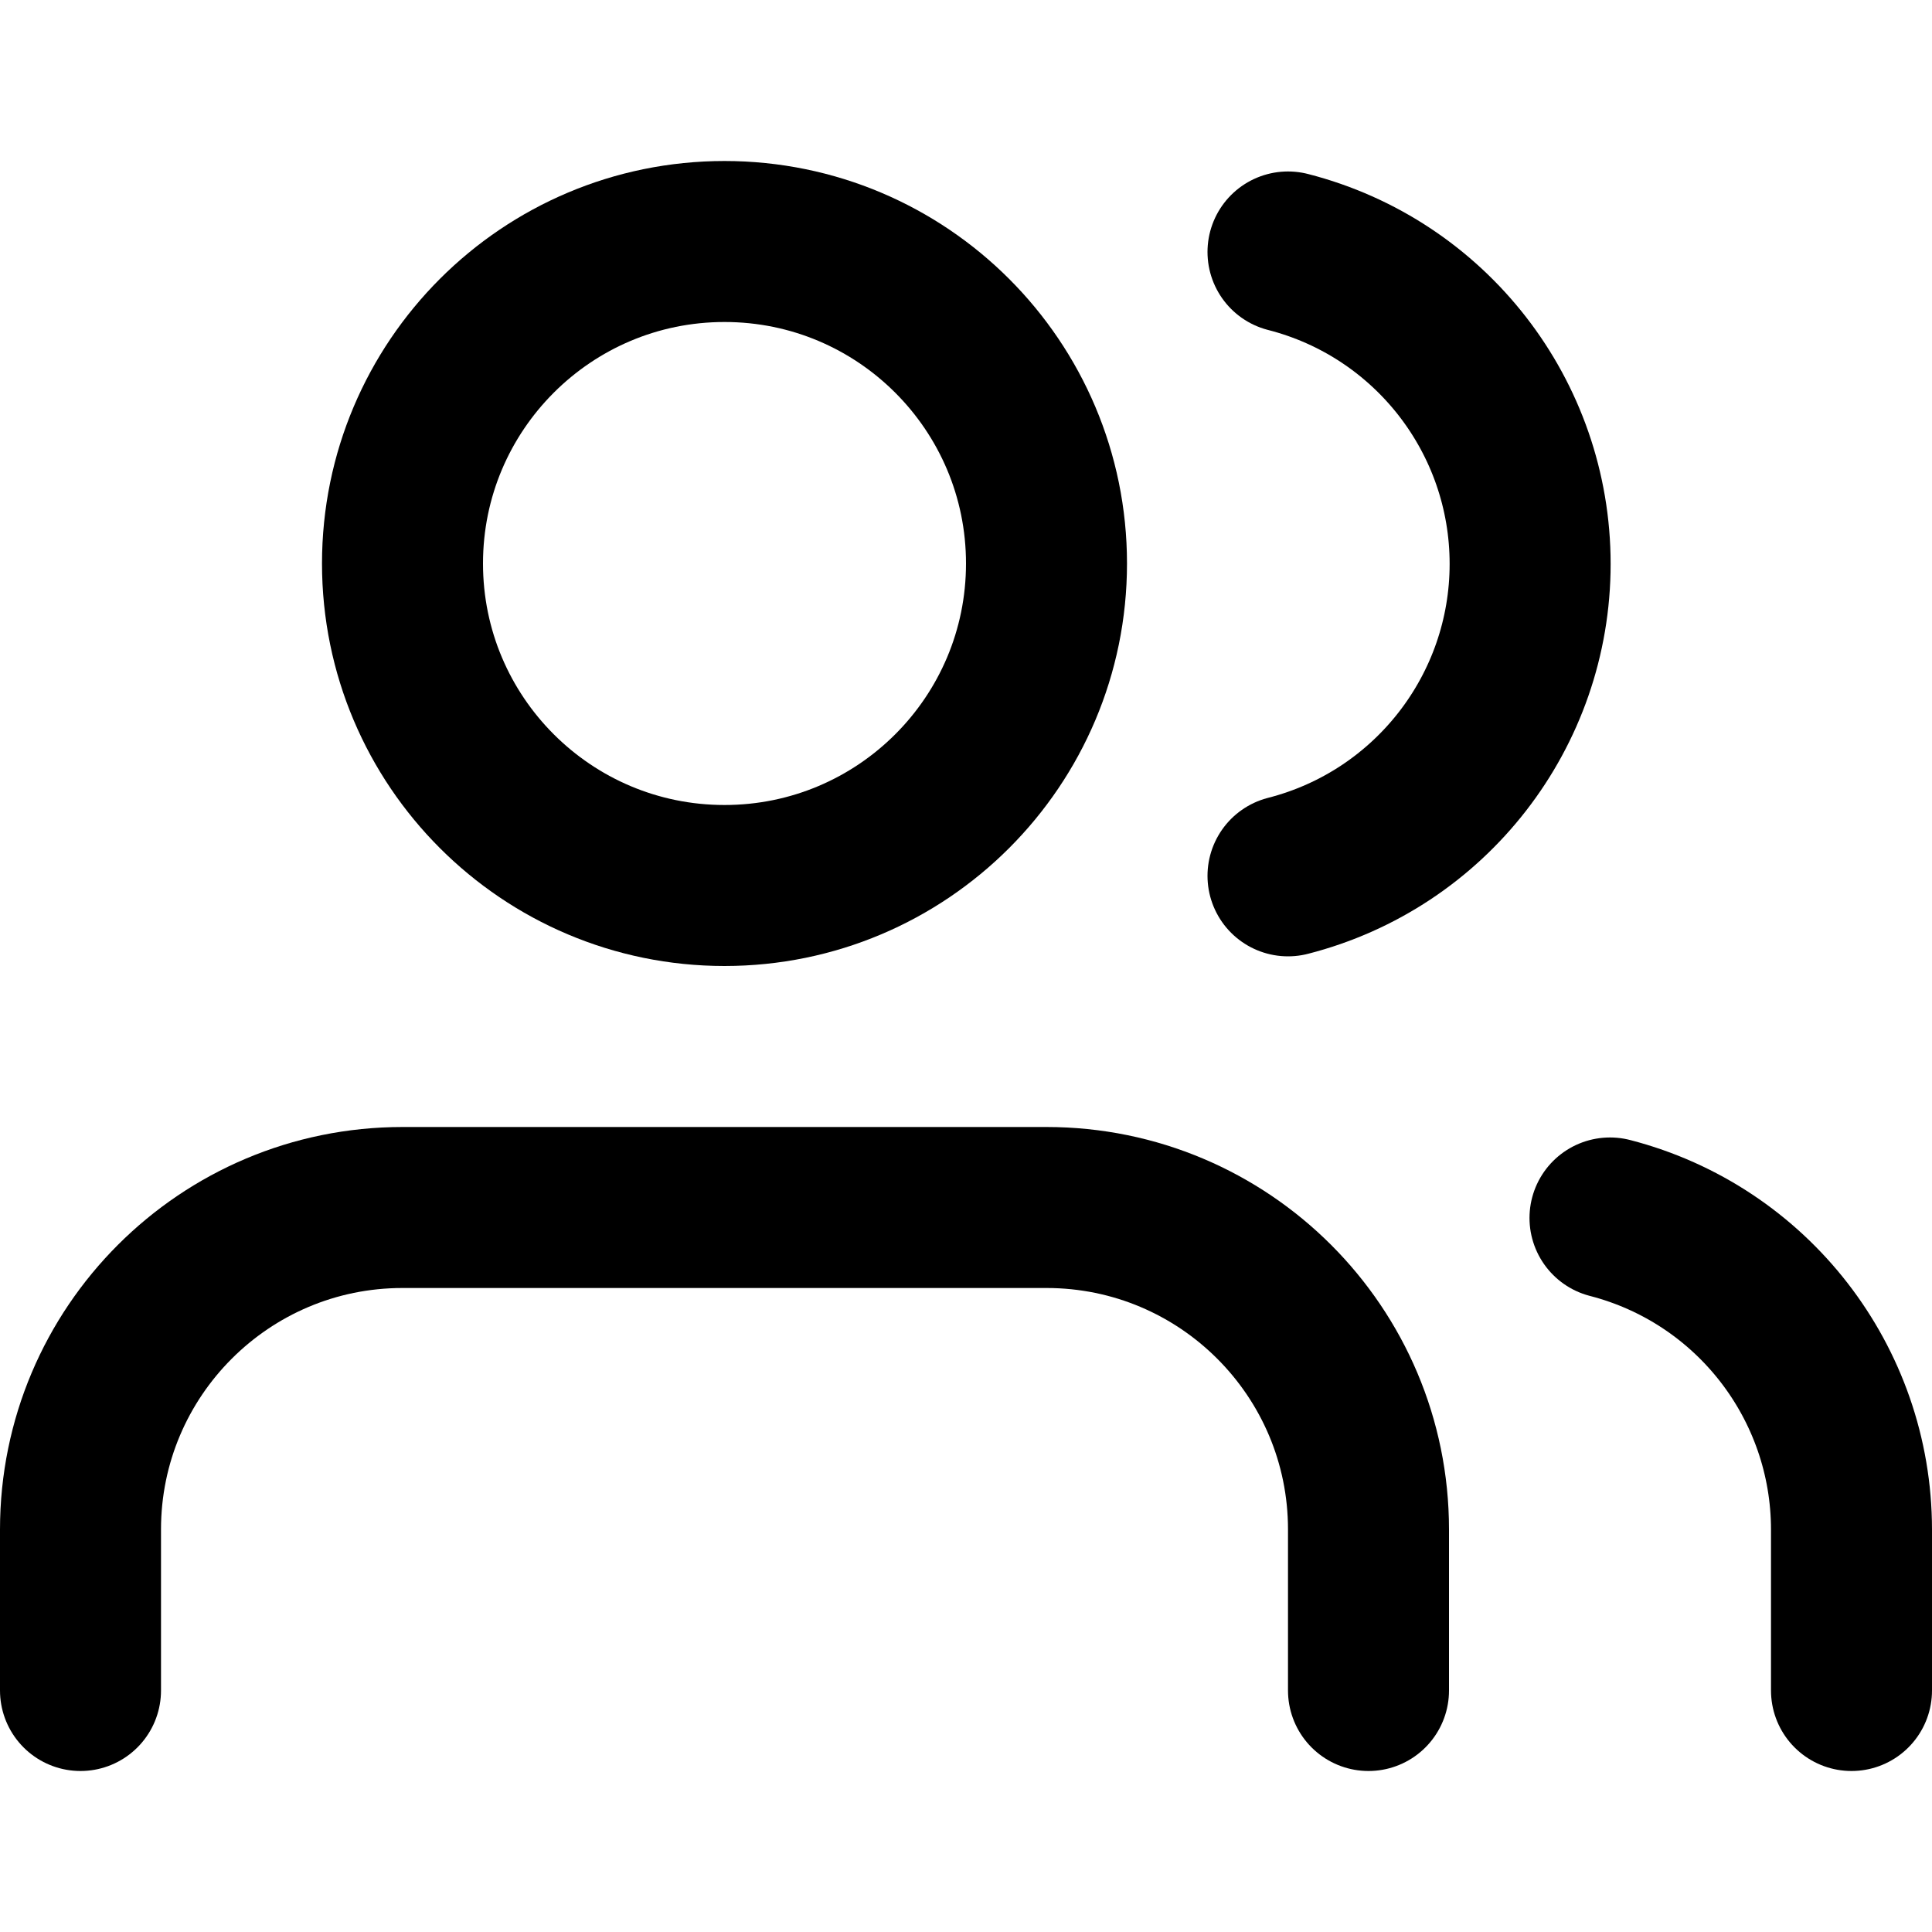
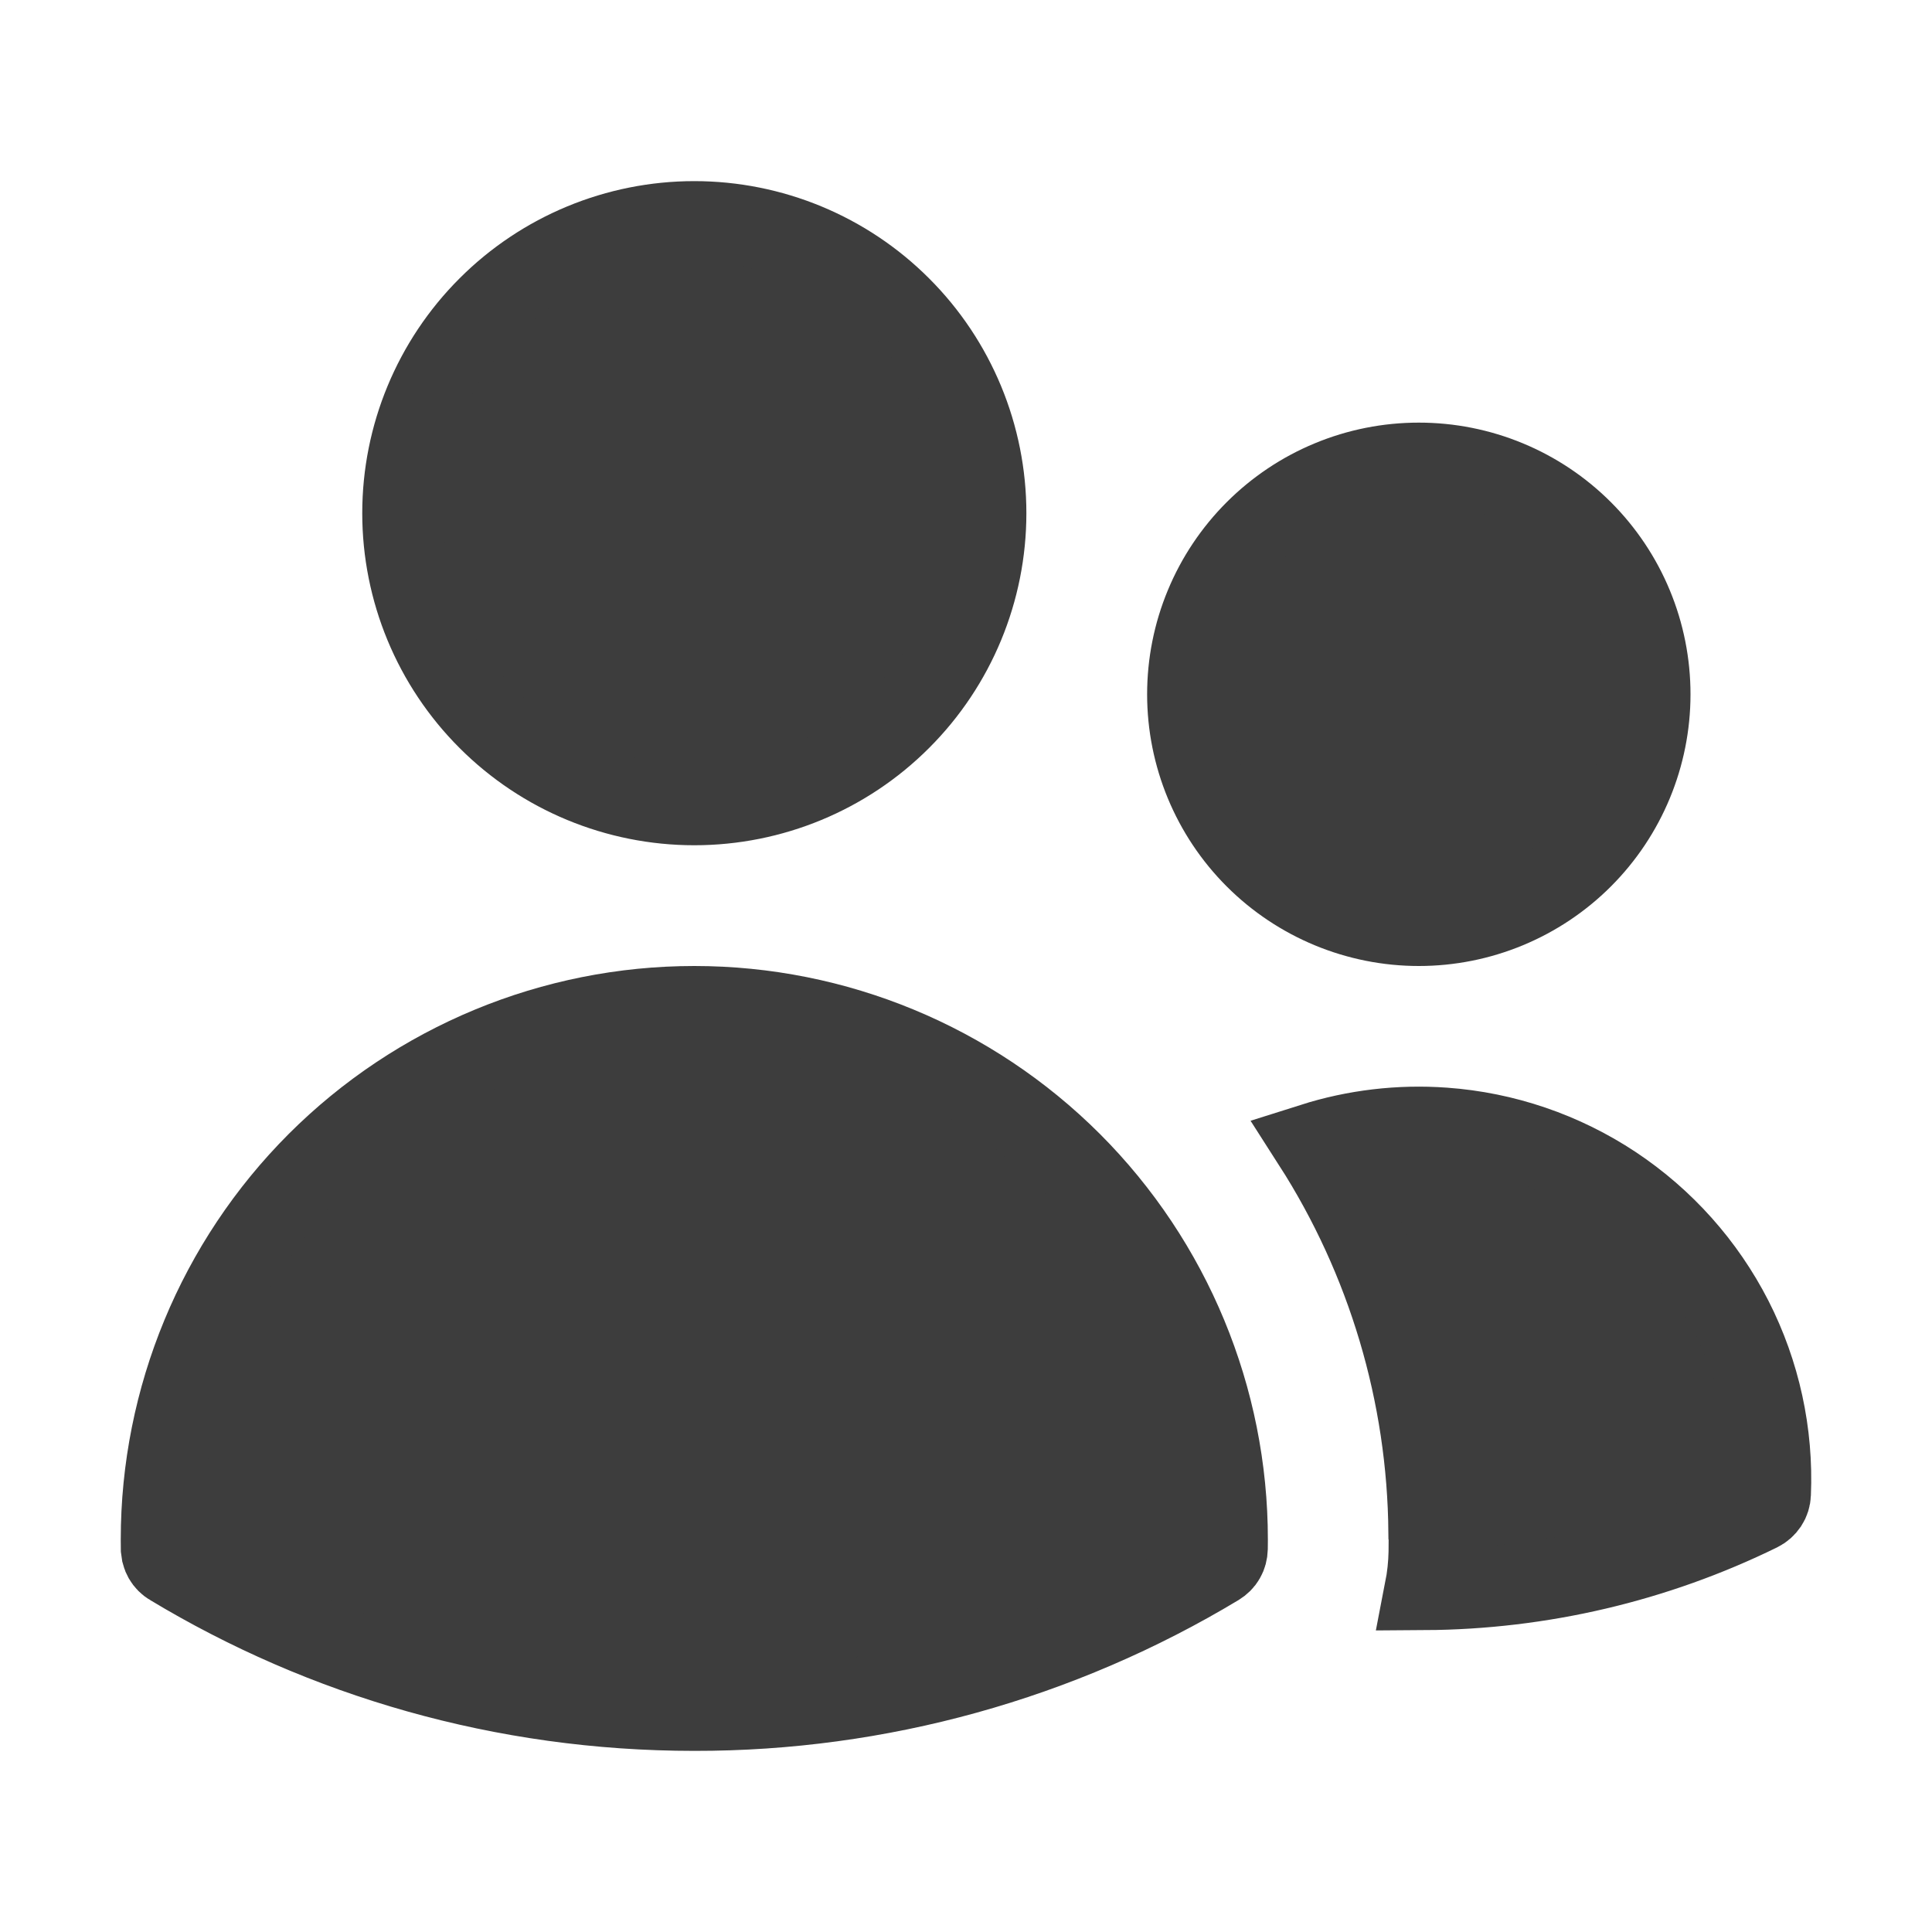
- <svg xmlns="http://www.w3.org/2000/svg" width="24" height="24" viewBox="0 0 24 24" fill="none" stroke="currentColor" stroke-width="2" stroke-linecap="round" stroke-linejoin="round" class="feather feather-users">
-   <path d="M17 21v-2a4 4 0 0 0-4-4H5a4 4 0 0 0-4 4v2" />
-   <circle cx="9" cy="7" r="4" />
-   <path d="M23 21v-2a4 4 0 0 0-3-3.87" />
-   <path d="M16 3.13a4 4 0 0 1 0 7.75" />
+ <svg xmlns="http://www.w3.org/2000/svg" width="24" height="24" viewBox="0 0 24 24" fill="none">
+   <path d="M8.625 12.5C10.382 12.5 12.067 13.198 13.31 14.44C14.552 15.683 15.25 17.368 15.25 19.125L15.249 19.238C15.248 19.281 15.237 19.323 15.216 19.359C15.195 19.396 15.164 19.426 15.128 19.448C13.165 20.63 10.917 21.253 8.626 21.25H8.625C6.246 21.25 4.021 20.592 2.123 19.448H2.122C2.086 19.427 2.055 19.396 2.034 19.359C2.024 19.341 2.015 19.321 2.01 19.301L2.001 19.238L2 19.125C2 17.368 2.698 15.683 3.94 14.44C5.183 13.198 6.868 12.5 8.625 12.5ZM17.939 14.01C18.69 14.064 19.414 14.311 20.042 14.727C20.67 15.144 21.18 15.715 21.523 16.386C21.865 17.057 22.028 17.805 21.996 18.558V18.559C21.994 18.604 21.981 18.647 21.956 18.685C21.931 18.722 21.897 18.753 21.856 18.773V18.773C20.559 19.409 19.138 19.741 17.699 19.75C17.729 19.596 17.746 19.439 17.749 19.28V19.275L17.75 19.132L17.751 19.049L17.747 19.037C17.733 17.318 17.232 15.643 16.308 14.202C16.832 14.036 17.386 13.97 17.939 14.01ZM17.625 5.75C18.003 5.75 18.377 5.824 18.726 5.969C19.074 6.113 19.391 6.325 19.658 6.592C19.925 6.859 20.137 7.176 20.281 7.524C20.426 7.873 20.5 8.247 20.5 8.625C20.5 9.387 20.197 10.119 19.658 10.658C19.119 11.197 18.387 11.5 17.625 11.5C16.863 11.5 16.131 11.197 15.592 10.658C15.053 10.119 14.75 9.387 14.75 8.625C14.75 8.247 14.824 7.873 14.969 7.524C15.113 7.176 15.325 6.859 15.592 6.592C15.859 6.325 16.176 6.113 16.524 5.969C16.873 5.824 17.247 5.75 17.625 5.75ZM8.625 2.75C9.586 2.75 10.509 3.132 11.188 3.812C11.868 4.491 12.25 5.414 12.25 6.375C12.25 7.336 11.868 8.259 11.188 8.938C10.509 9.618 9.586 10 8.625 10C7.664 10 6.741 9.618 6.062 8.938C5.382 8.259 5 7.336 5 6.375C5 5.414 5.382 4.491 6.062 3.812C6.741 3.132 7.664 2.75 8.625 2.75Z" fill="#3D3D3D" stroke="#3D3D3D" />
</svg>
